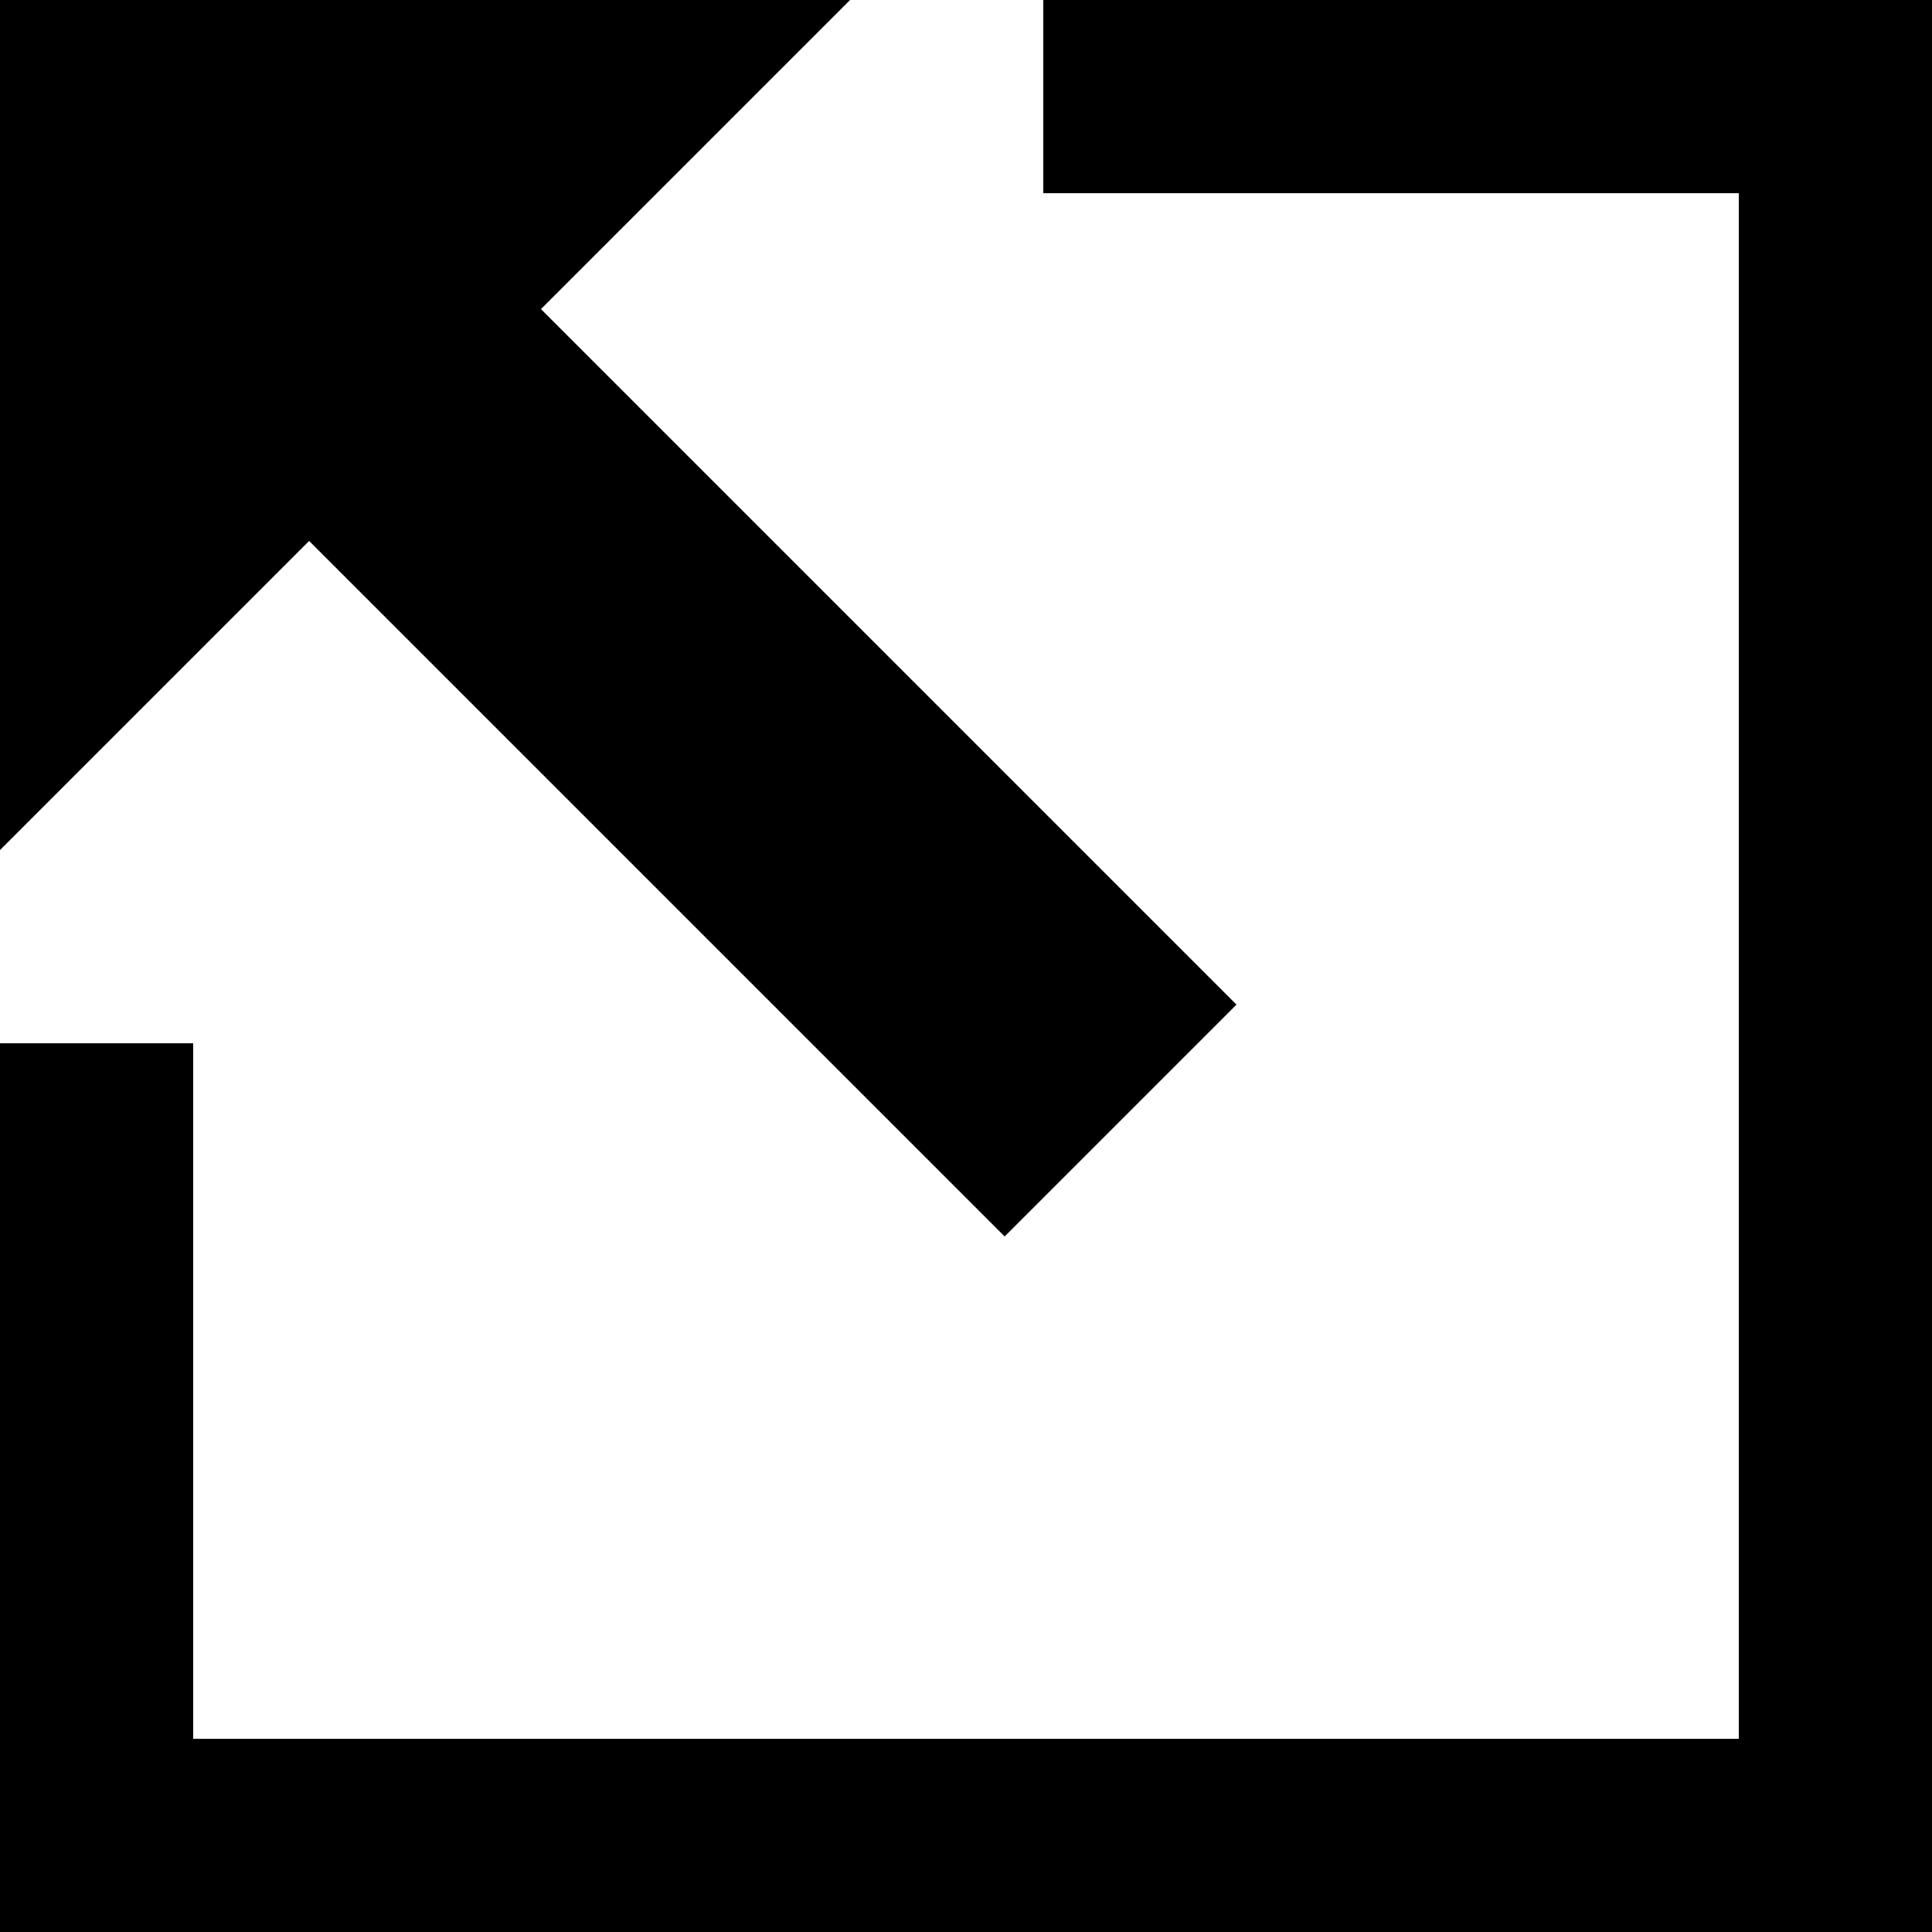
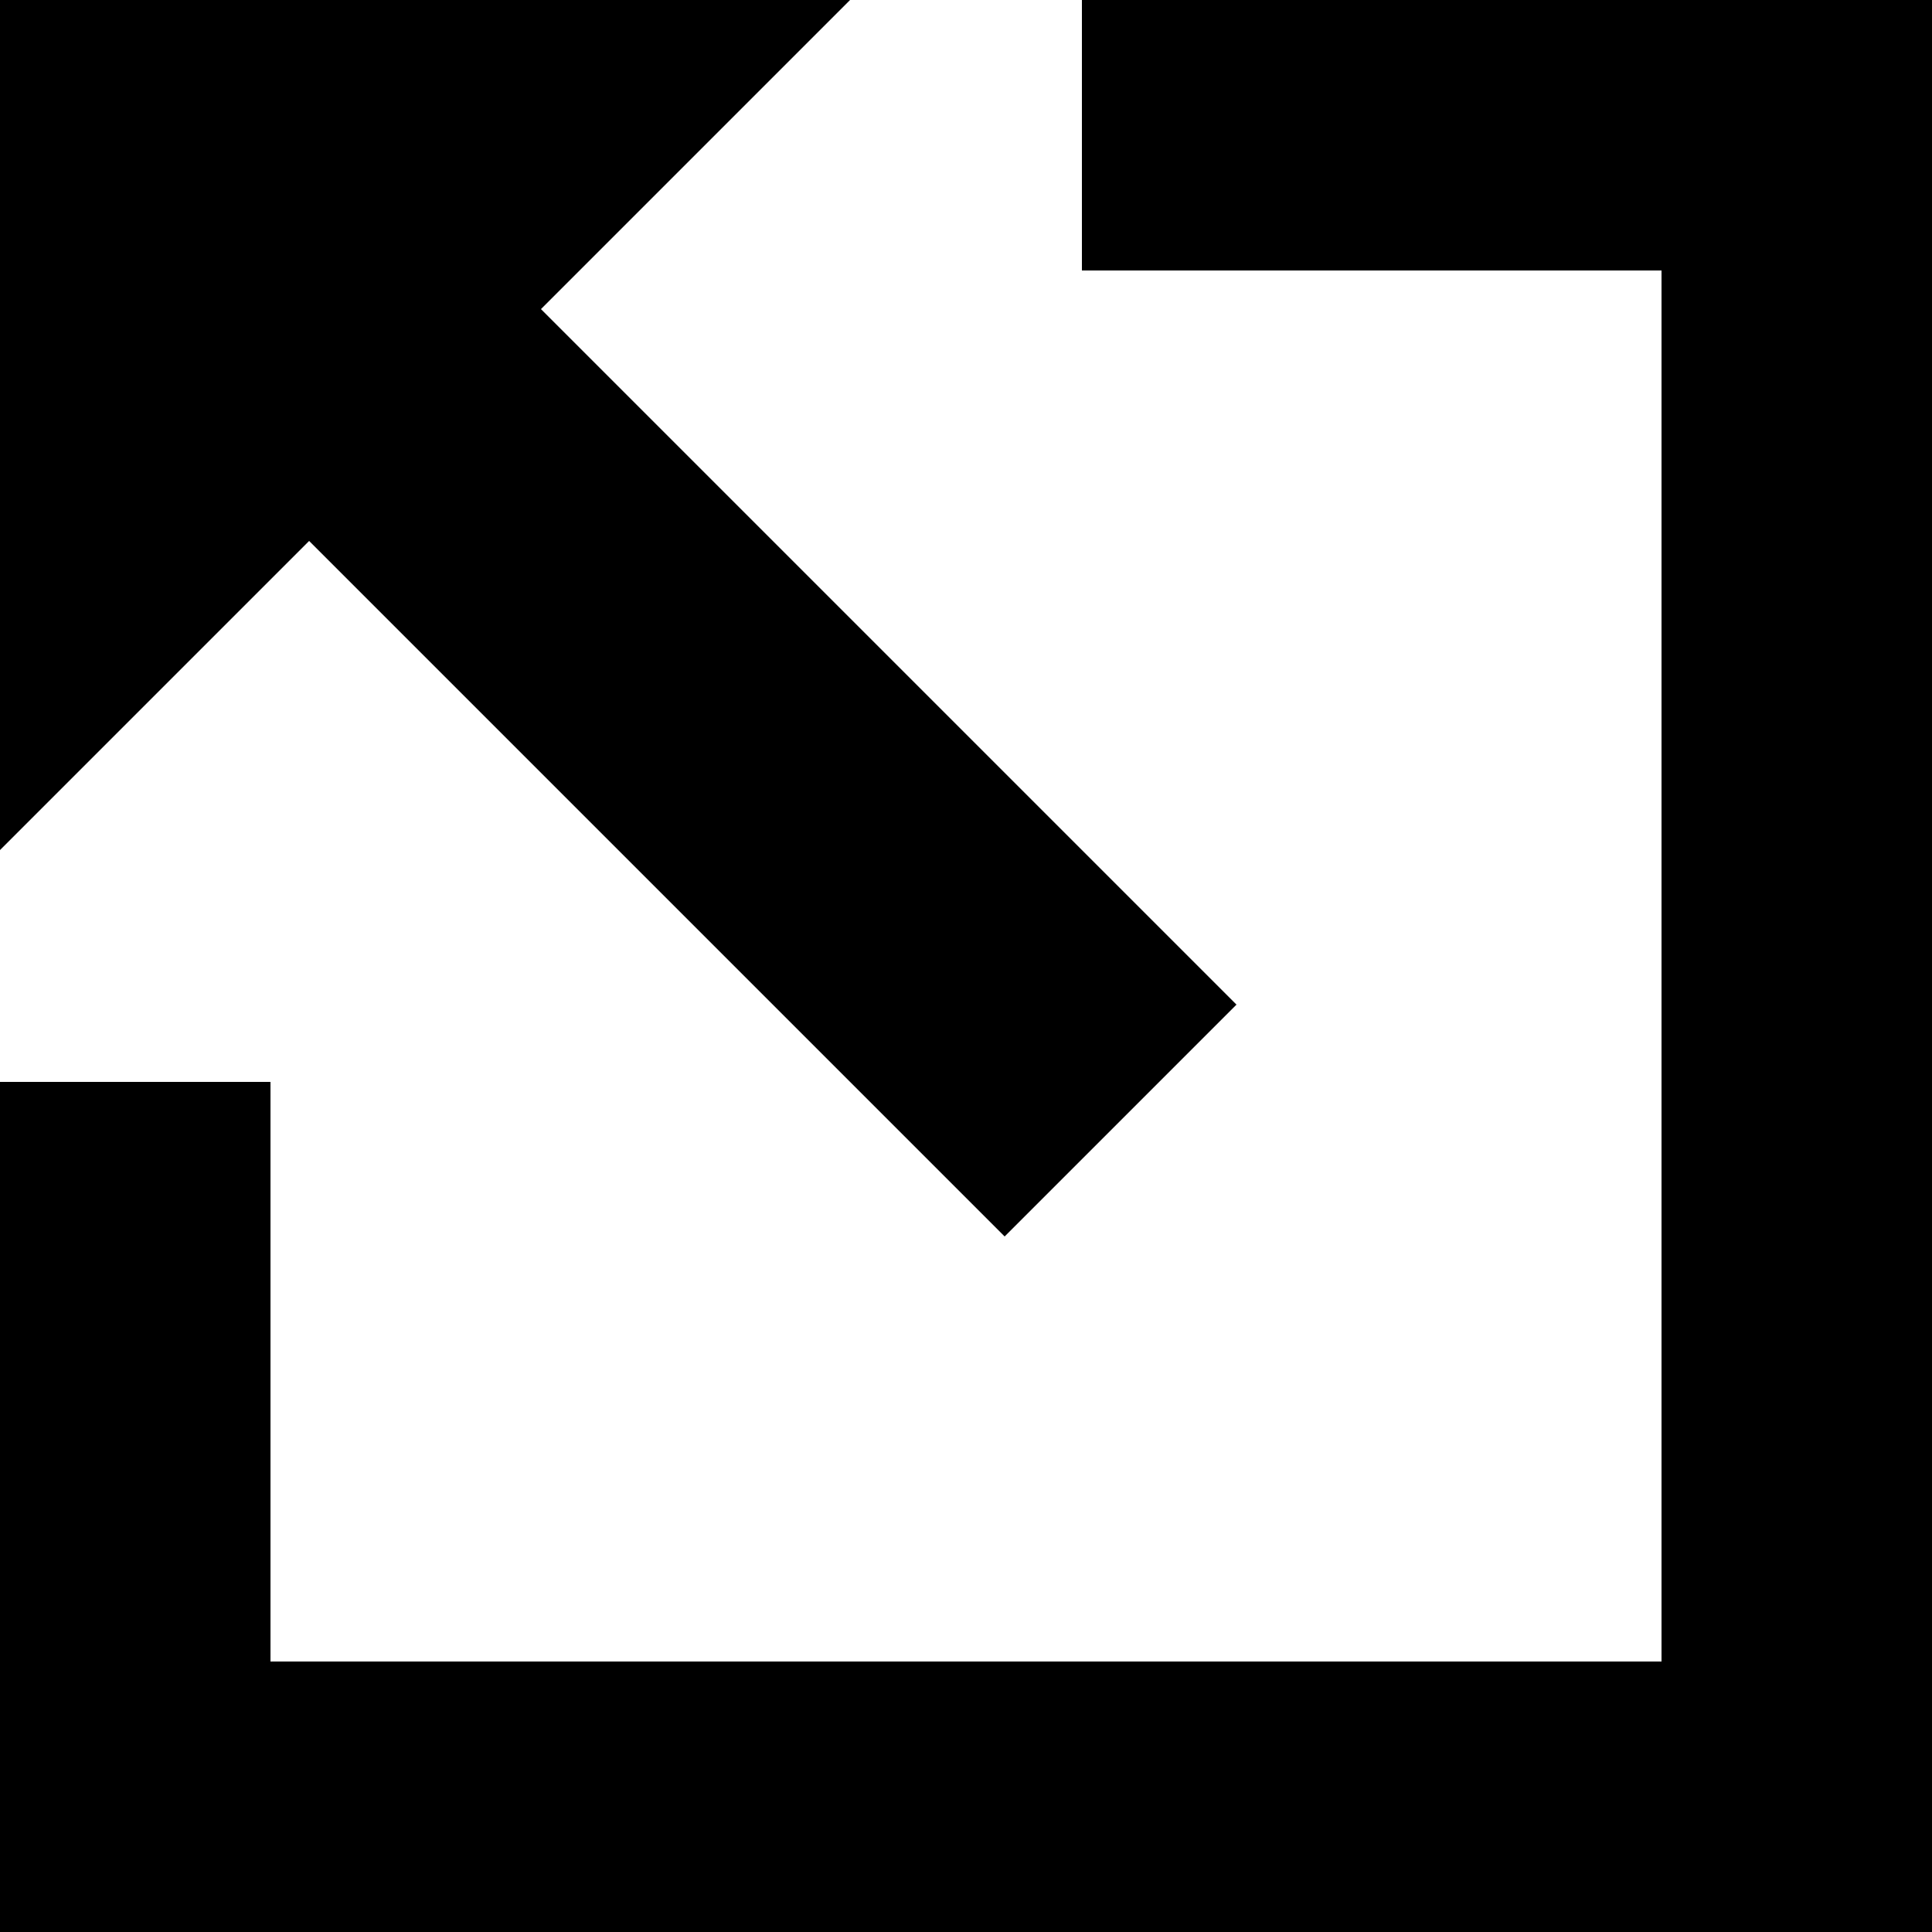
<svg xmlns="http://www.w3.org/2000/svg" width="500" height="500" viewBox="0 0 132.292 132.292" version="1.1" id="svg5">
  <defs id="defs2" />
  <g id="layer1">
-     <path style="fill:#000000;fill-opacity:1;fill-rule:evenodd;stroke-width:0.242" d="m 0,71.438 v 60.854 H 132.292 V 0 H 71.438 v 13.229 h 47.625 V 119.062 H 13.229 v -47.625 z" id="path236" />
+     <path style="fill:#000000;fill-opacity:1;fill-rule:evenodd;stroke-width:0.242" d="M 0,74.083 V 132.292 H 132.292 V 0 H 74.083 V 18.521 H 113.771 V 113.771 H 18.521 V 74.083 Z" id="path236" />
    <path style="fill:#000000;fill-opacity:1;fill-rule:evenodd;stroke-width:0.242" d="m 0,0 v 58.208 l 21.167,-21.167 47.625,47.625 15.875,-15.875 -47.625,-47.625 L 58.208,0 Z" id="path334" />
  </g>
</svg>
